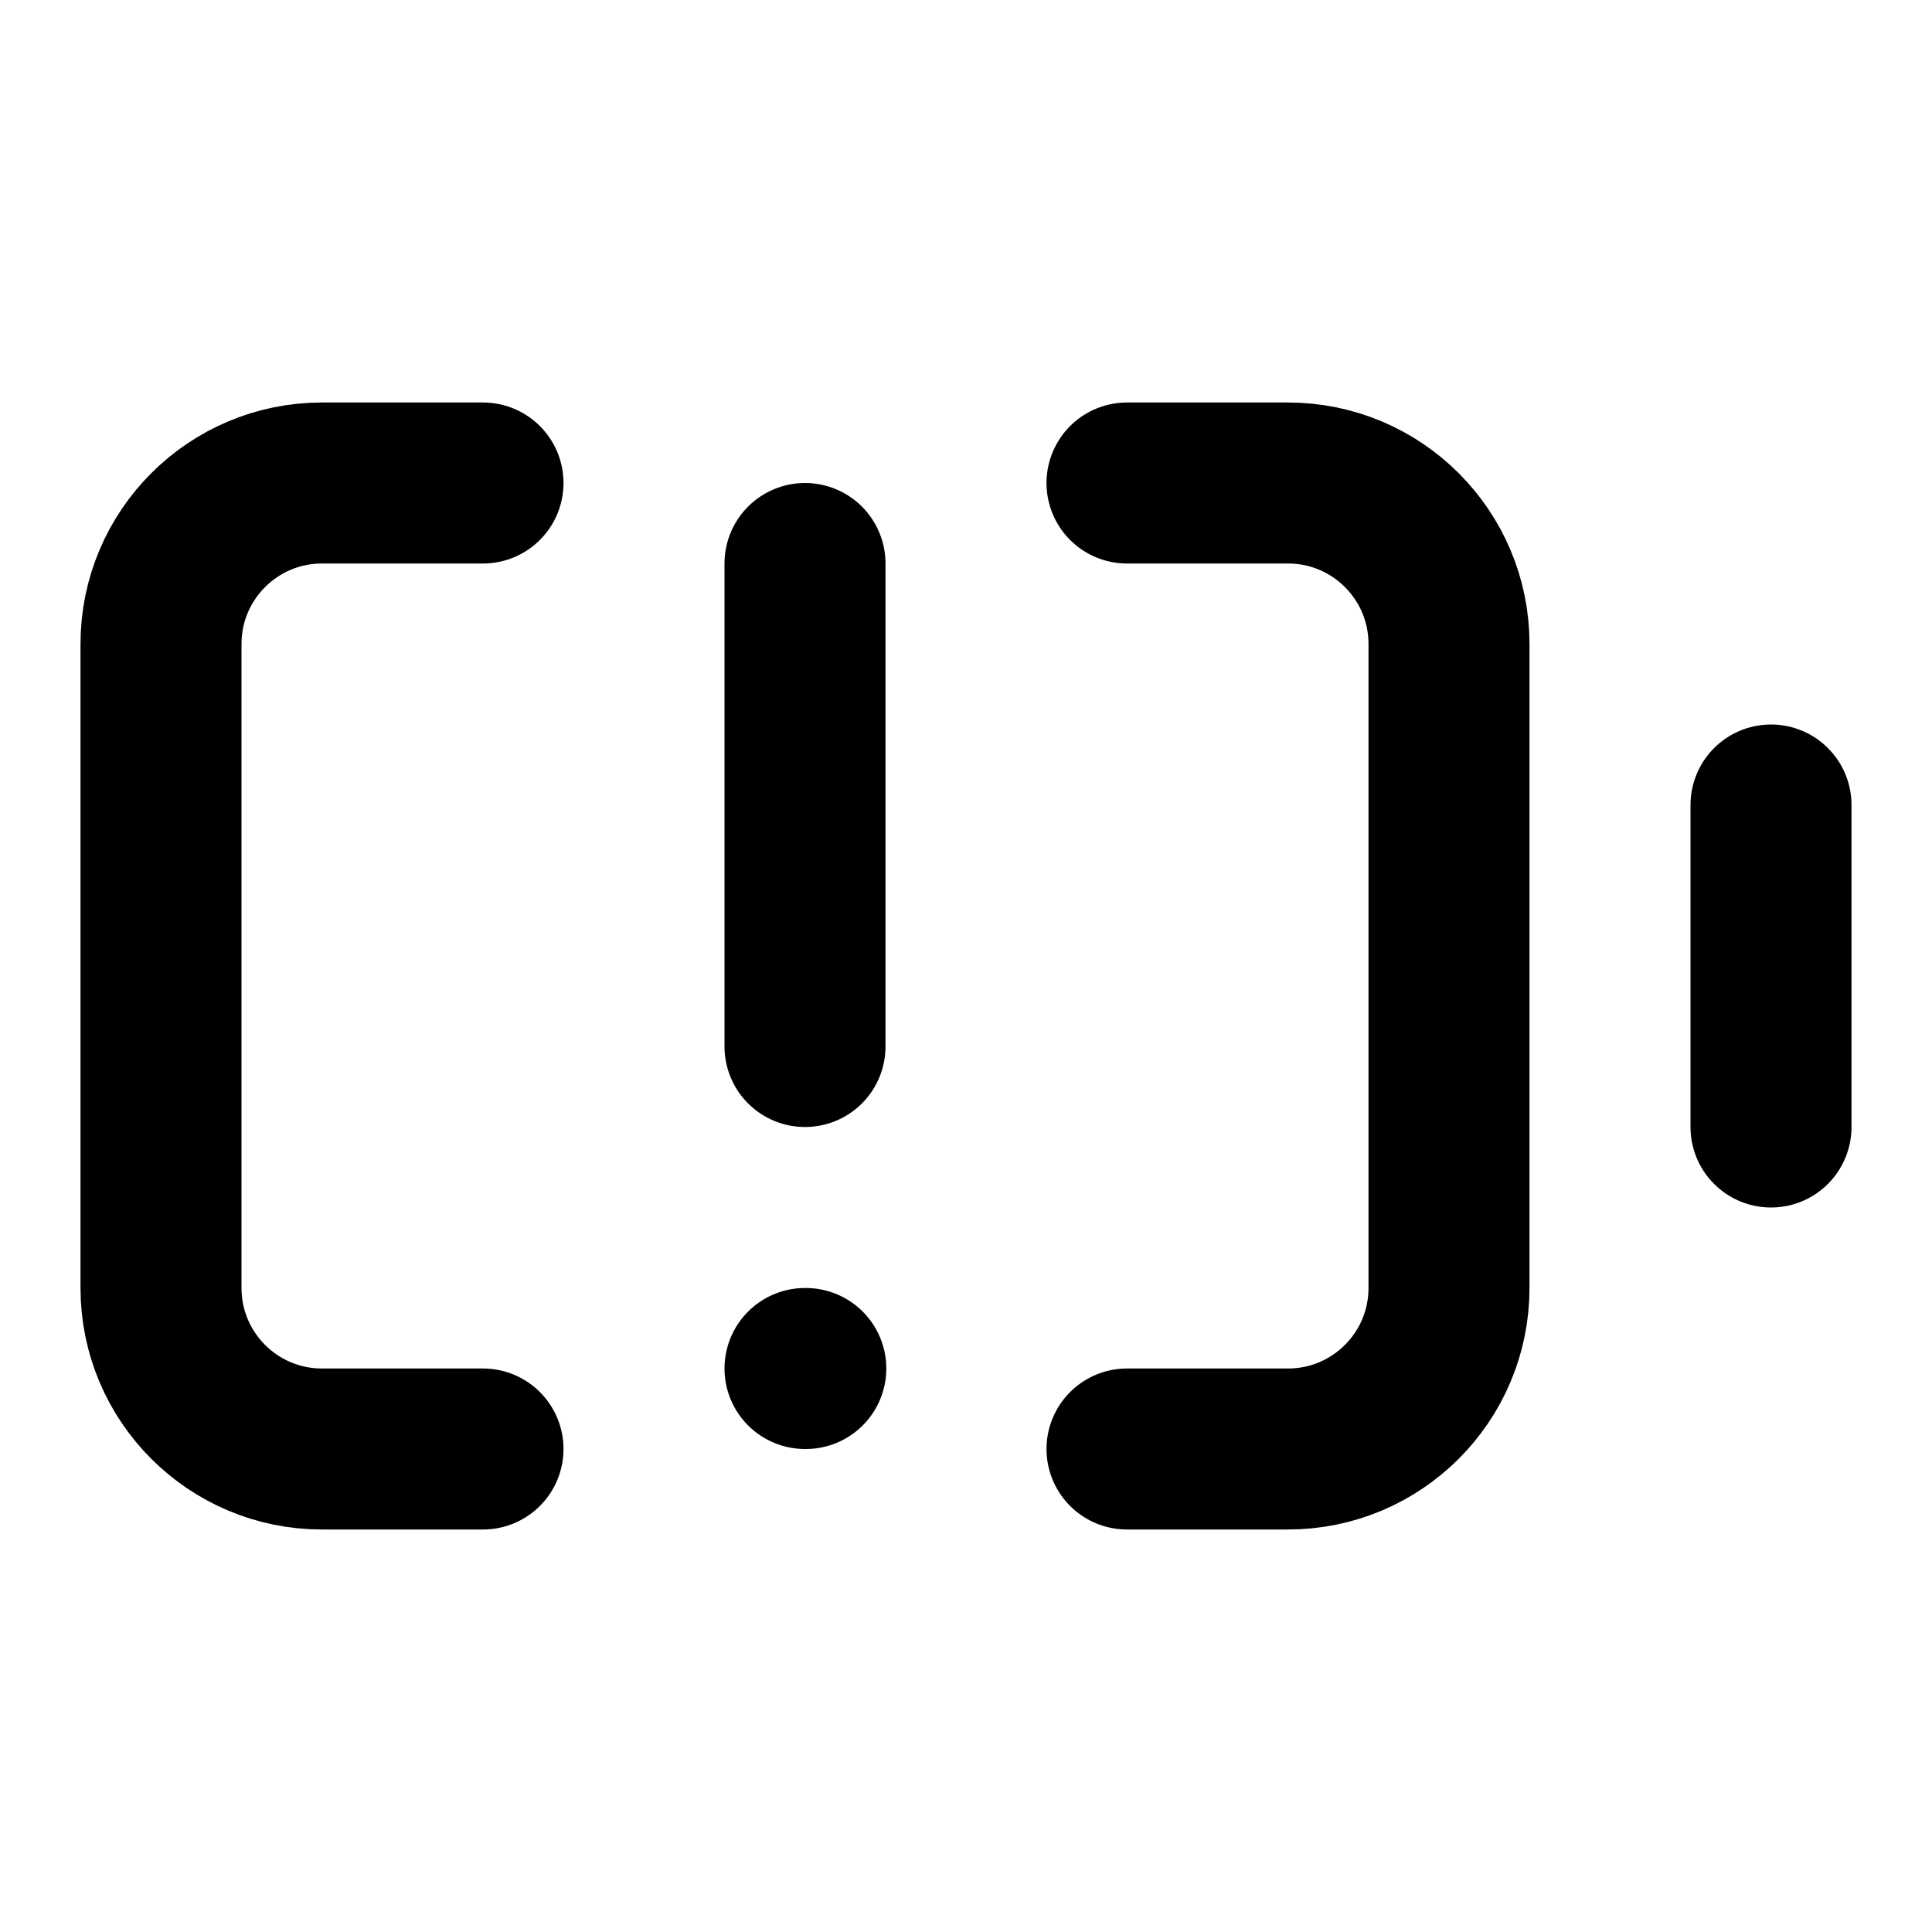
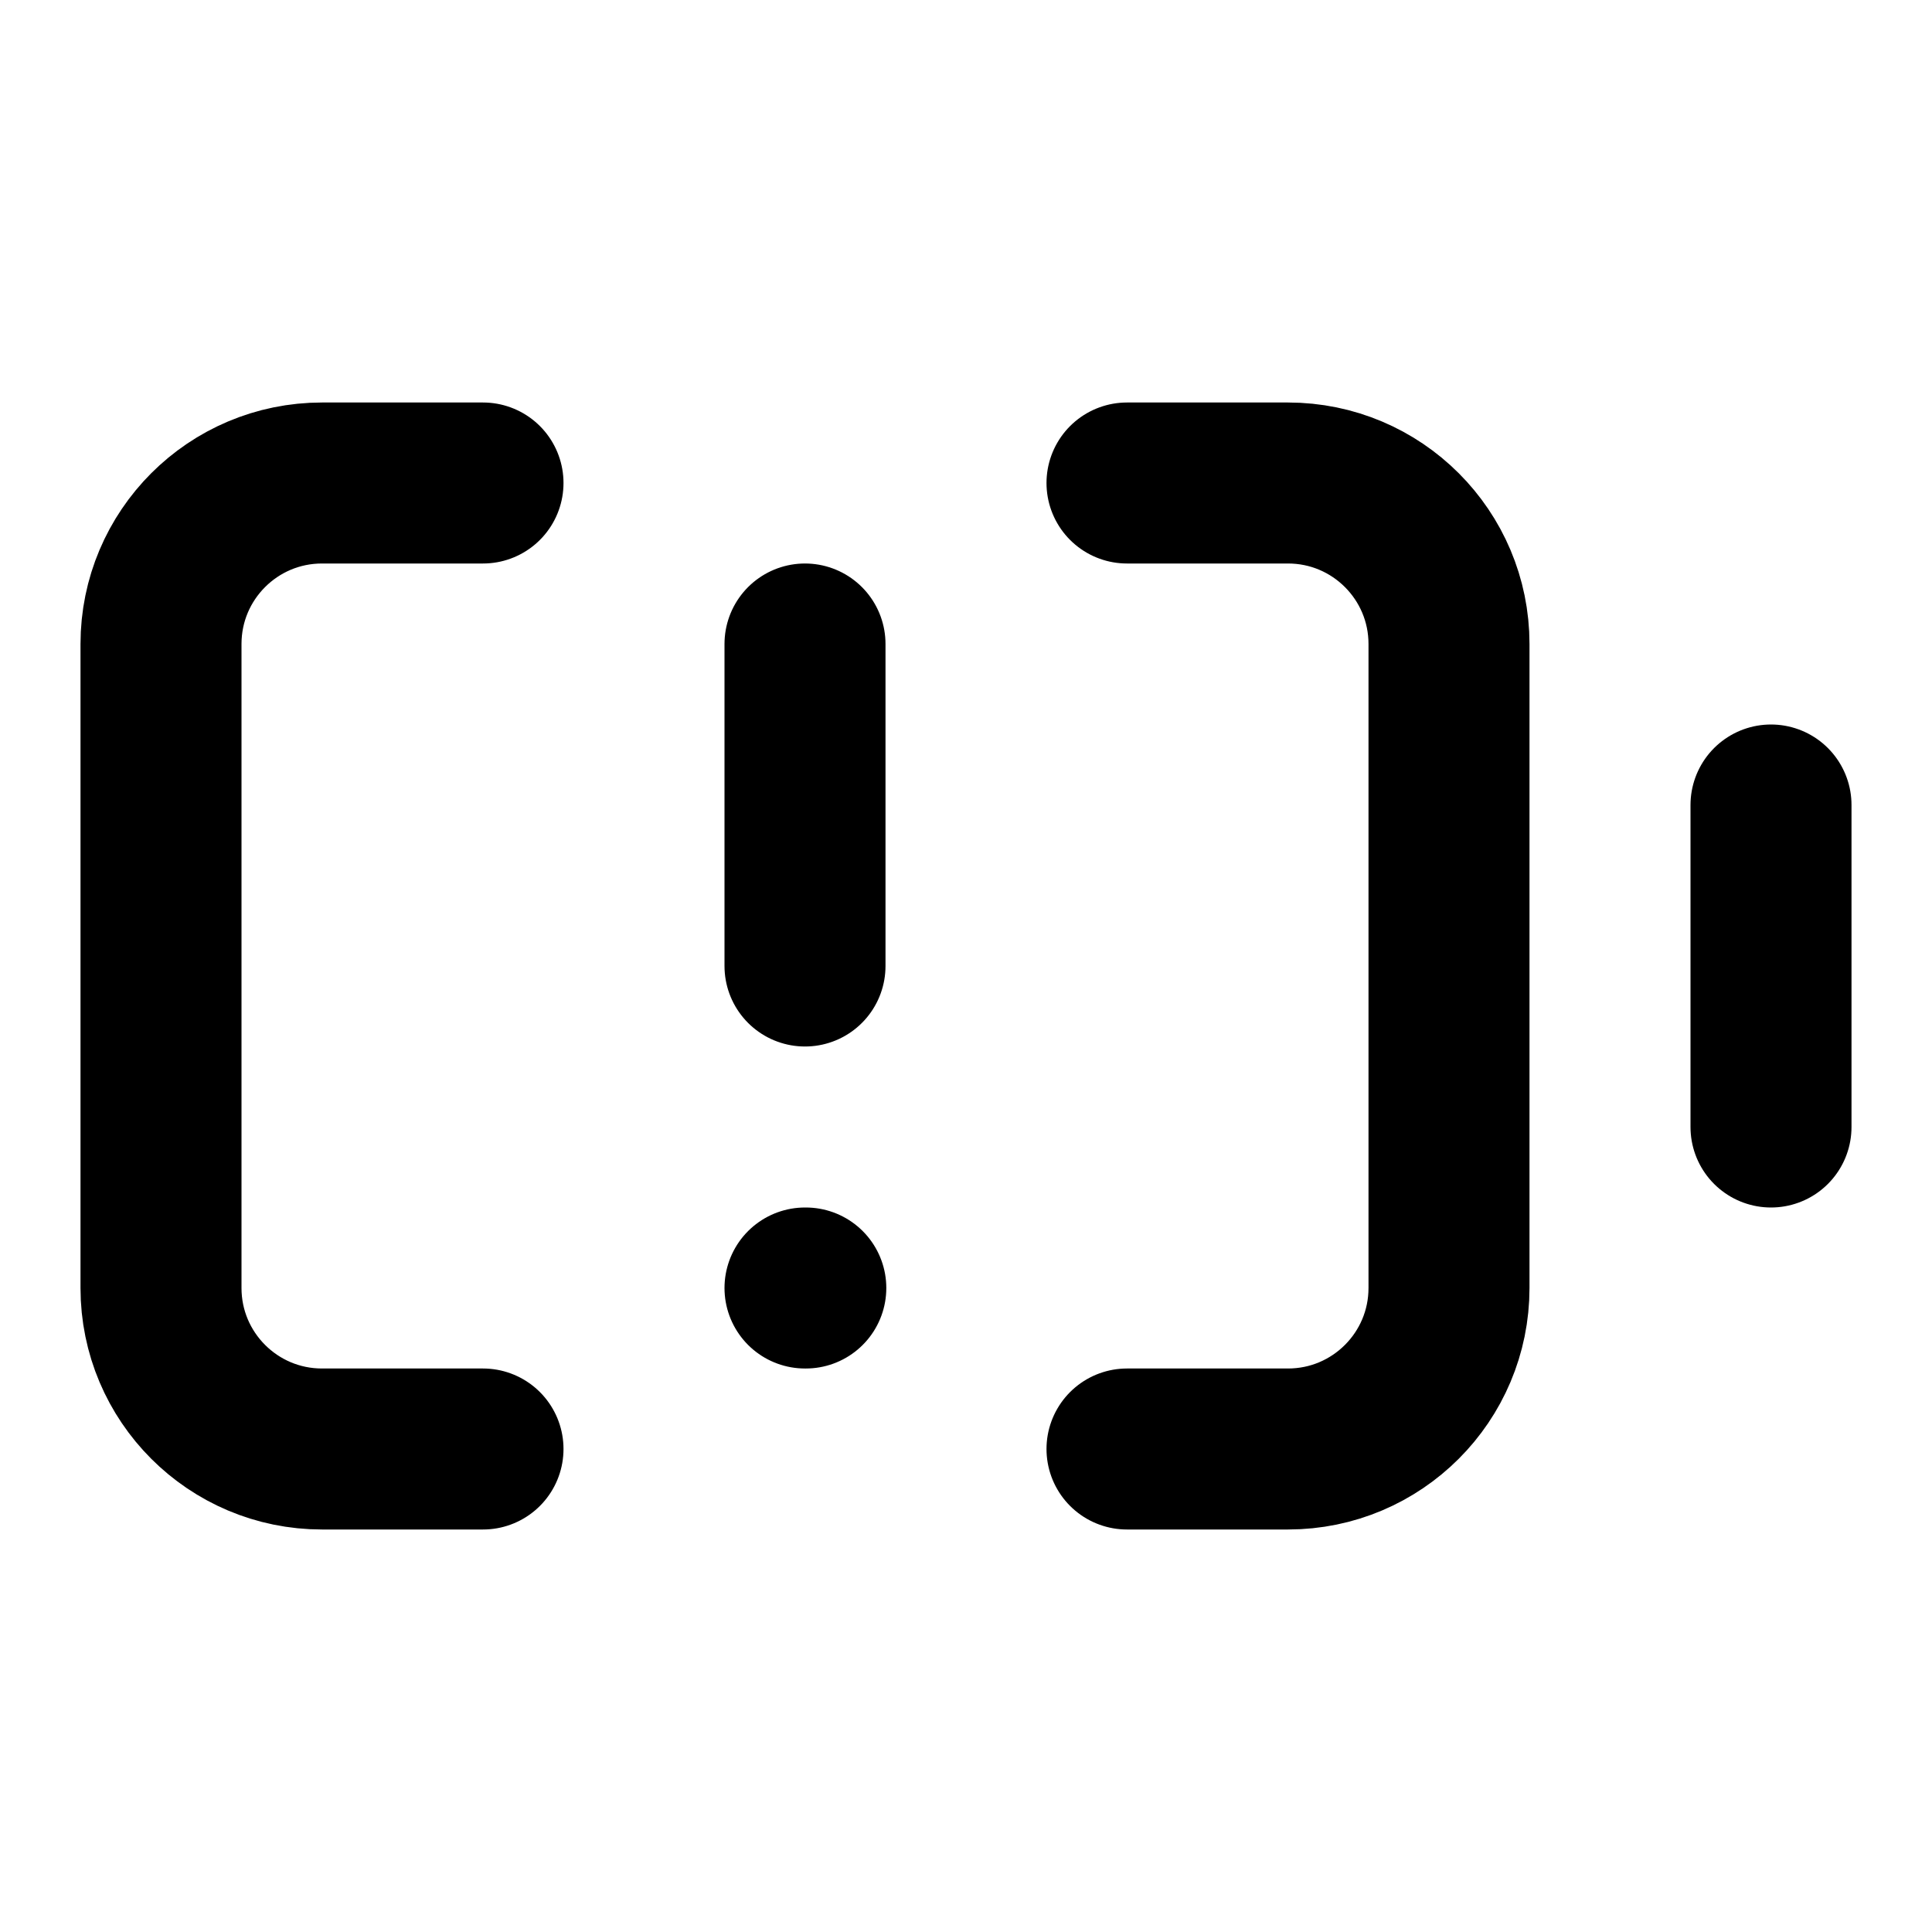
<svg xmlns="http://www.w3.org/2000/svg" fill="none" stroke="currentColor" stroke-linecap="round" stroke-linejoin="round" stroke-width="2" class="lucide lucide-battery-warning" viewBox="0 0 24 24">
-   <path d="M10 17h.01M10 7v6M14 6h2a2 2 0 0 1 2 2v8a2 2 0 0 1-2 2h-2M22 14v-4M6 18H4a2 2 0 0 1-2-2V8a2 2 0 0 1 2-2h2" />
+   <path d="M10 16h.01M10 8v4M14 6h2a2 2 0 0 1 2 2v8a2 2 0 0 1-2 2h-2M22 14v-4M6 18H4a2 2 0 0 1-2-2V8a2 2 0 0 1 2-2h2" />
</svg>
